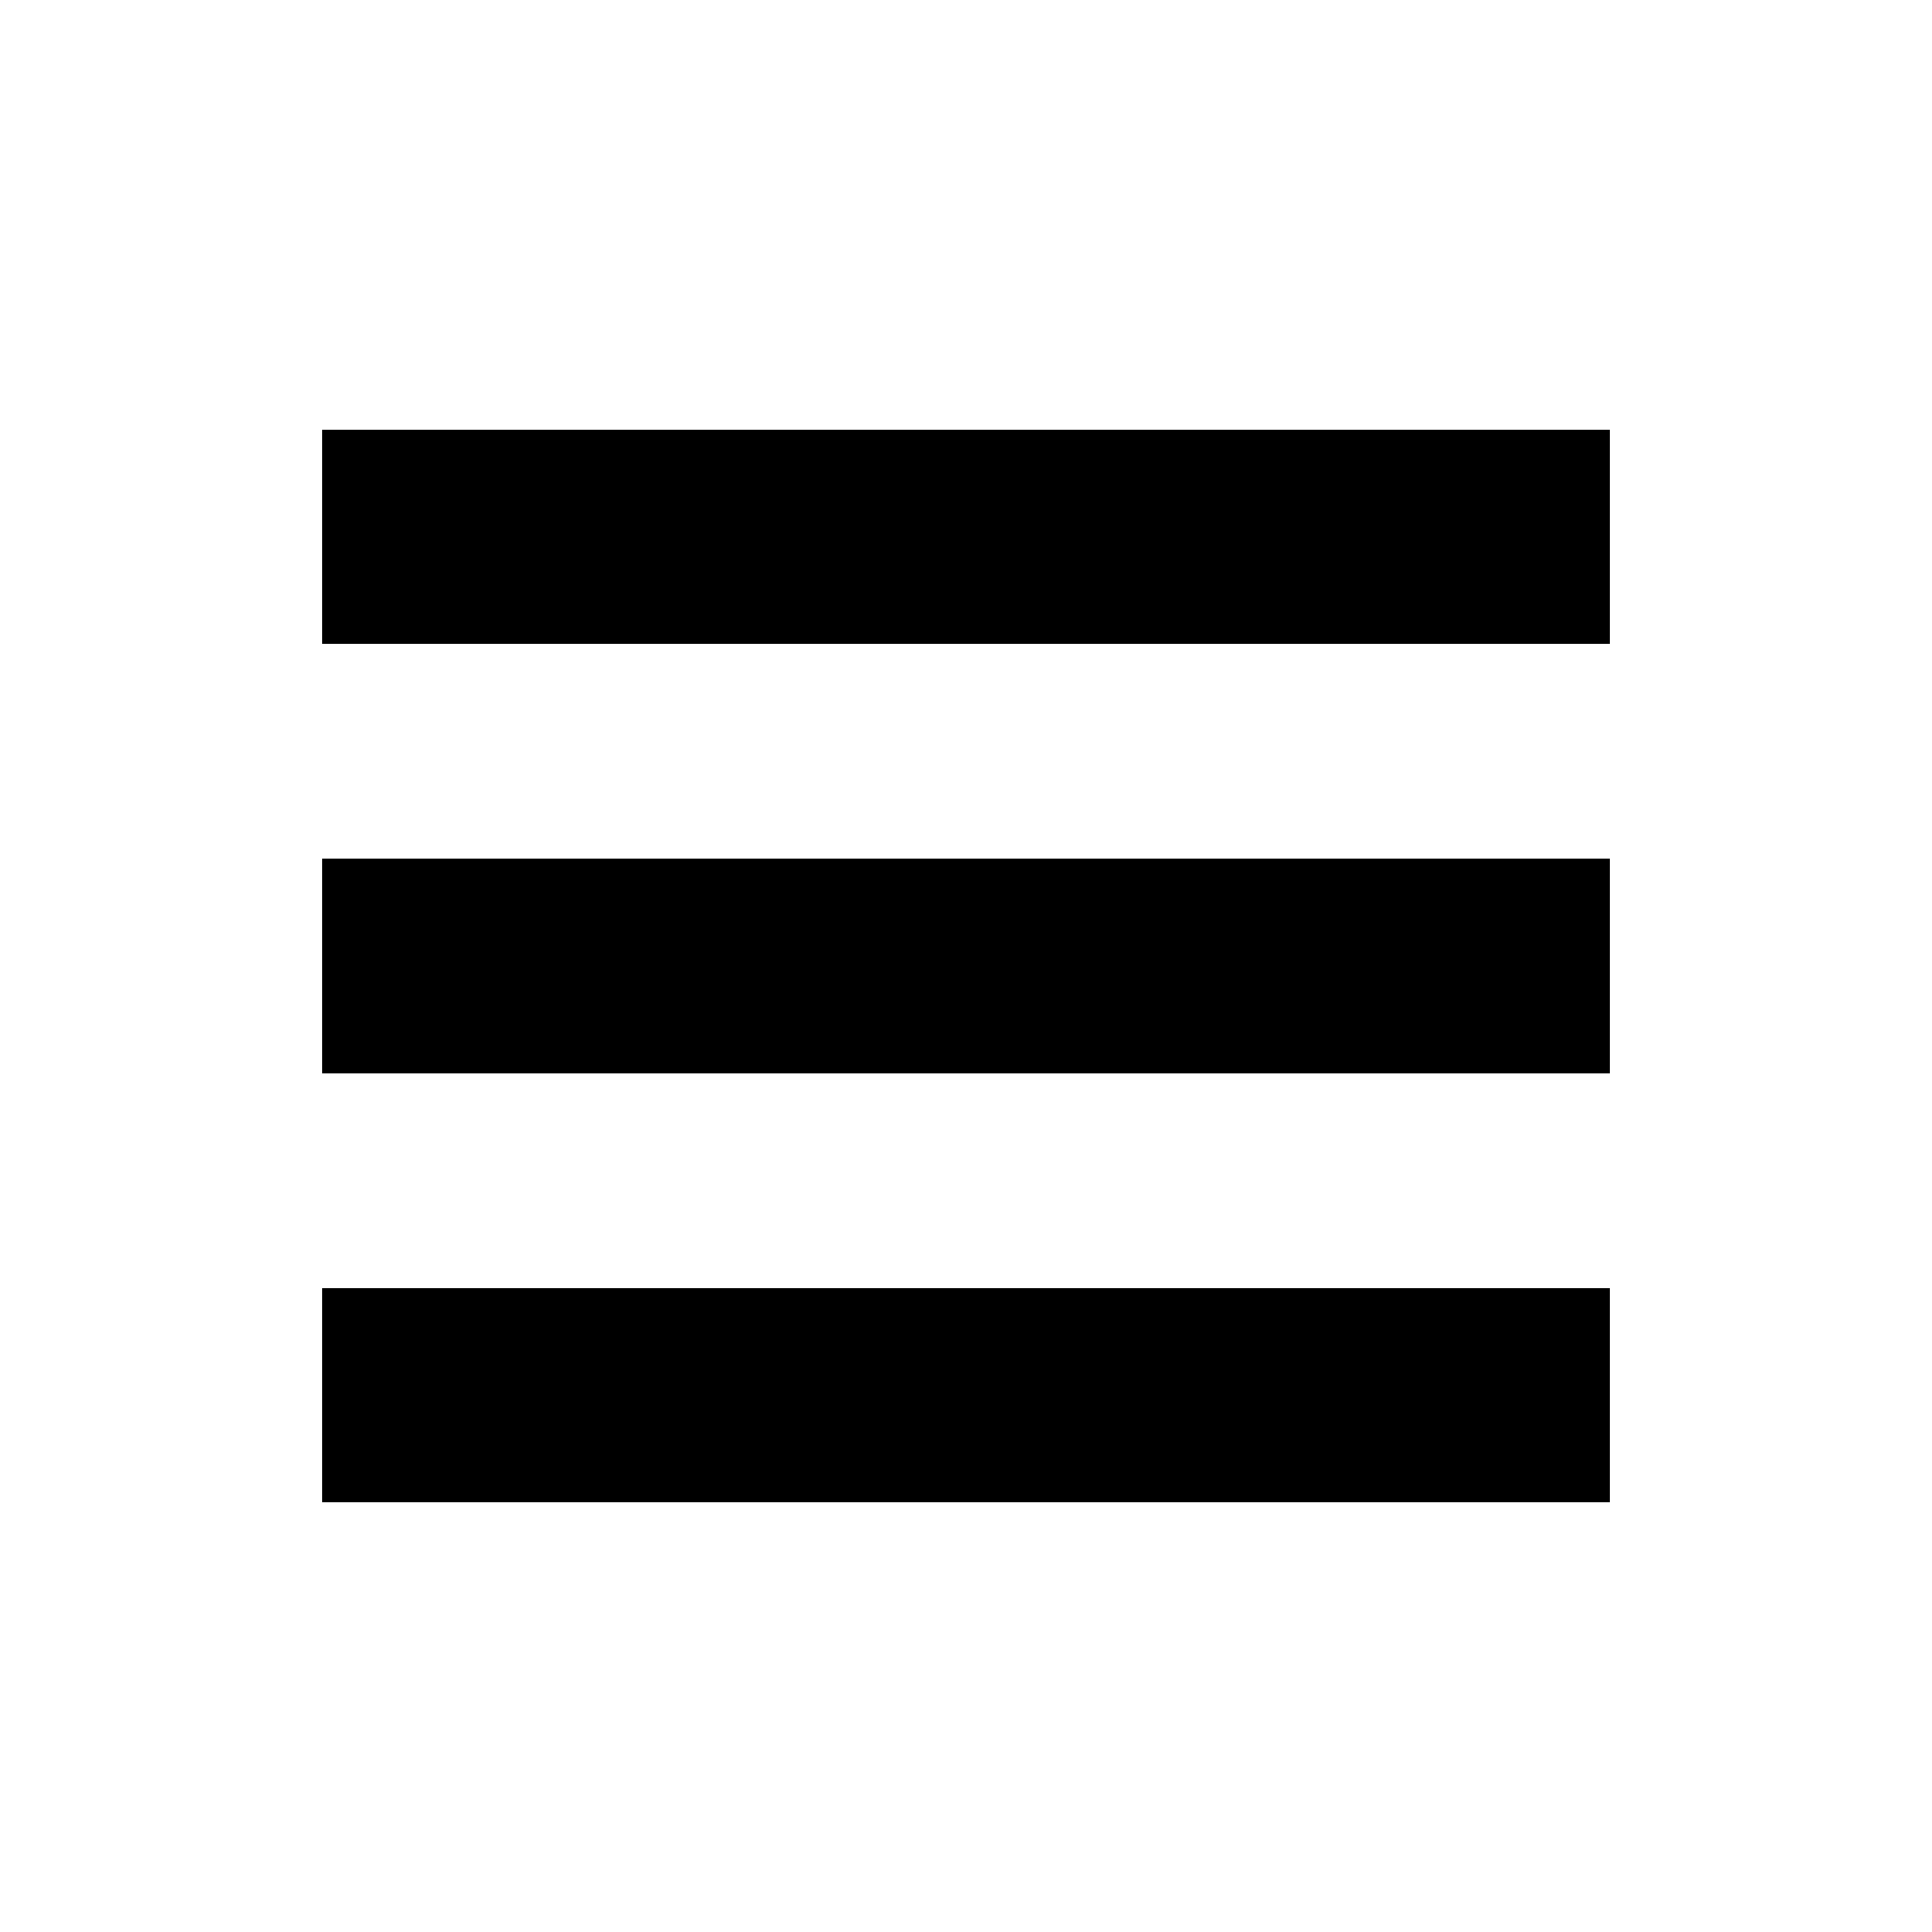
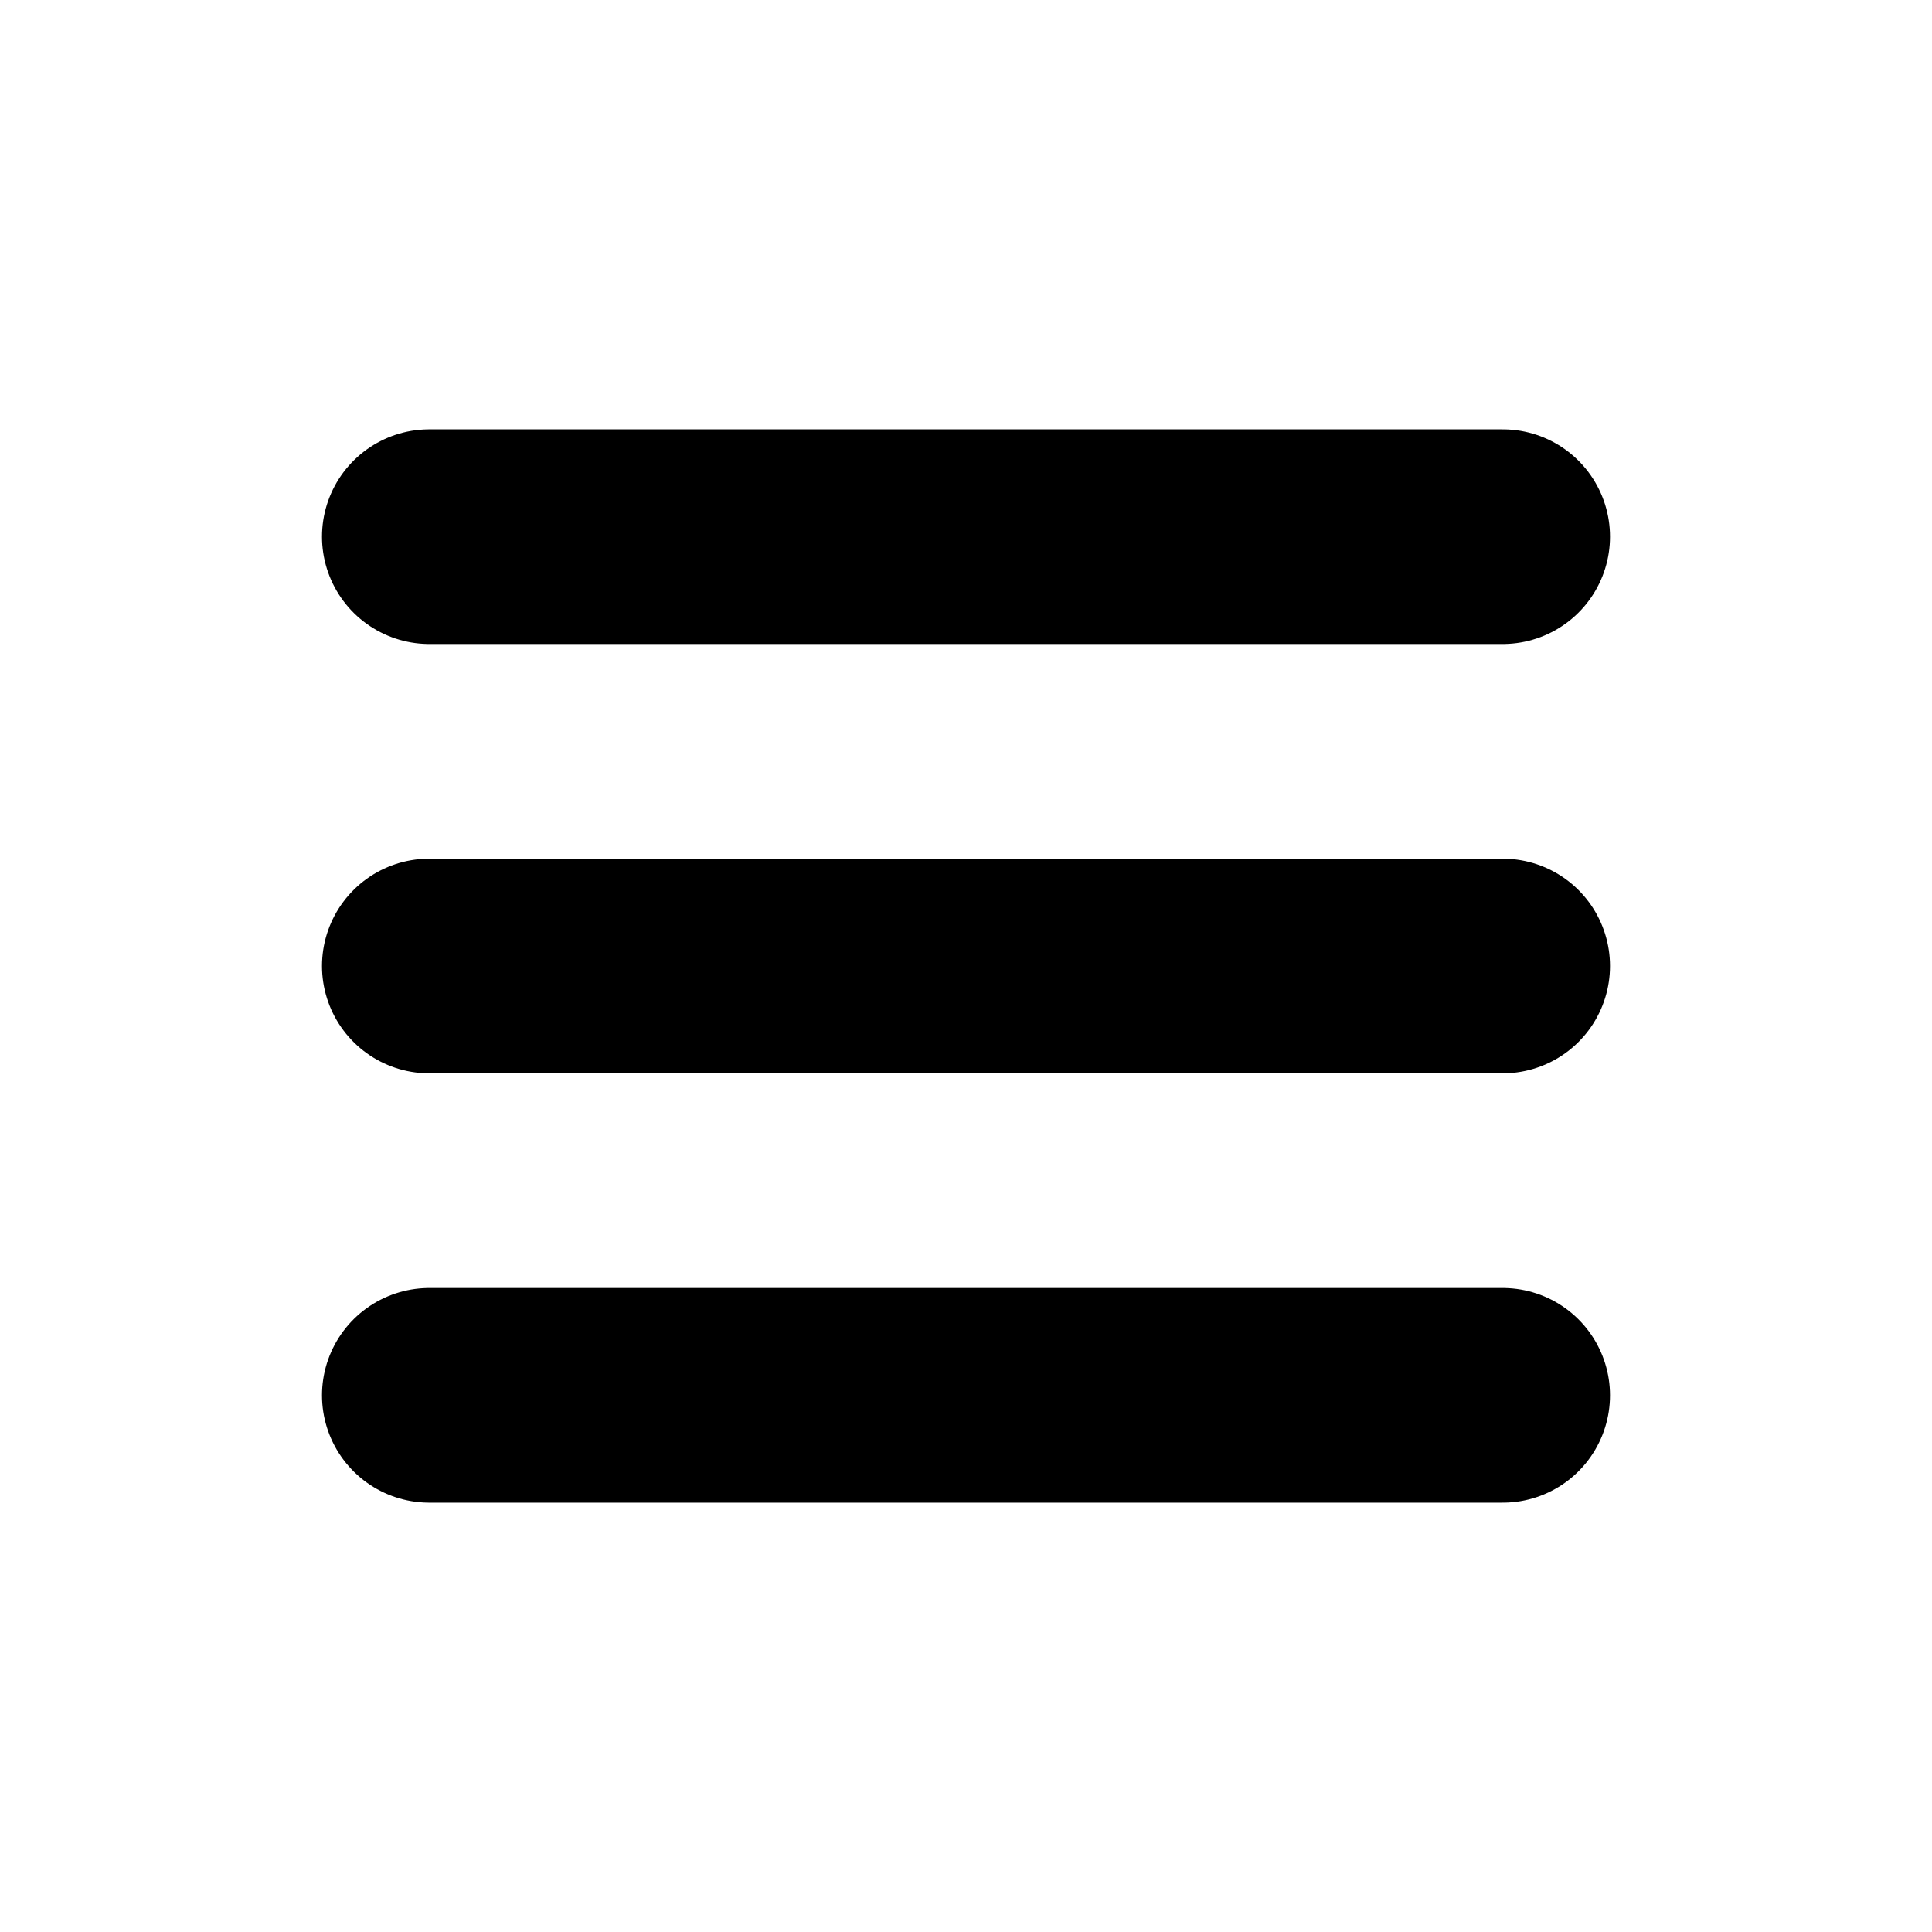
- <svg xmlns="http://www.w3.org/2000/svg" viewBox="0 0 18 18" fill="currentColor" shape-rendering="crispEdges">
-   <rect x="3" y="4" width="12" height="2" />
-   <rect x="3" y="8" width="12" height="2" />
-   <rect x="3" y="12" width="12" height="2" />
+ <svg xmlns="http://www.w3.org/2000/svg" viewBox="0 0 18 18" fill="none">
+   <path d="M4 5H14" stroke="currentColor" stroke-width="2" stroke-linecap="round" />
+   <path d="M4 9H14" stroke="currentColor" stroke-width="2" stroke-linecap="round" />
+   <path d="M4 13H14" stroke="currentColor" stroke-width="2" stroke-linecap="round" />
</svg>
